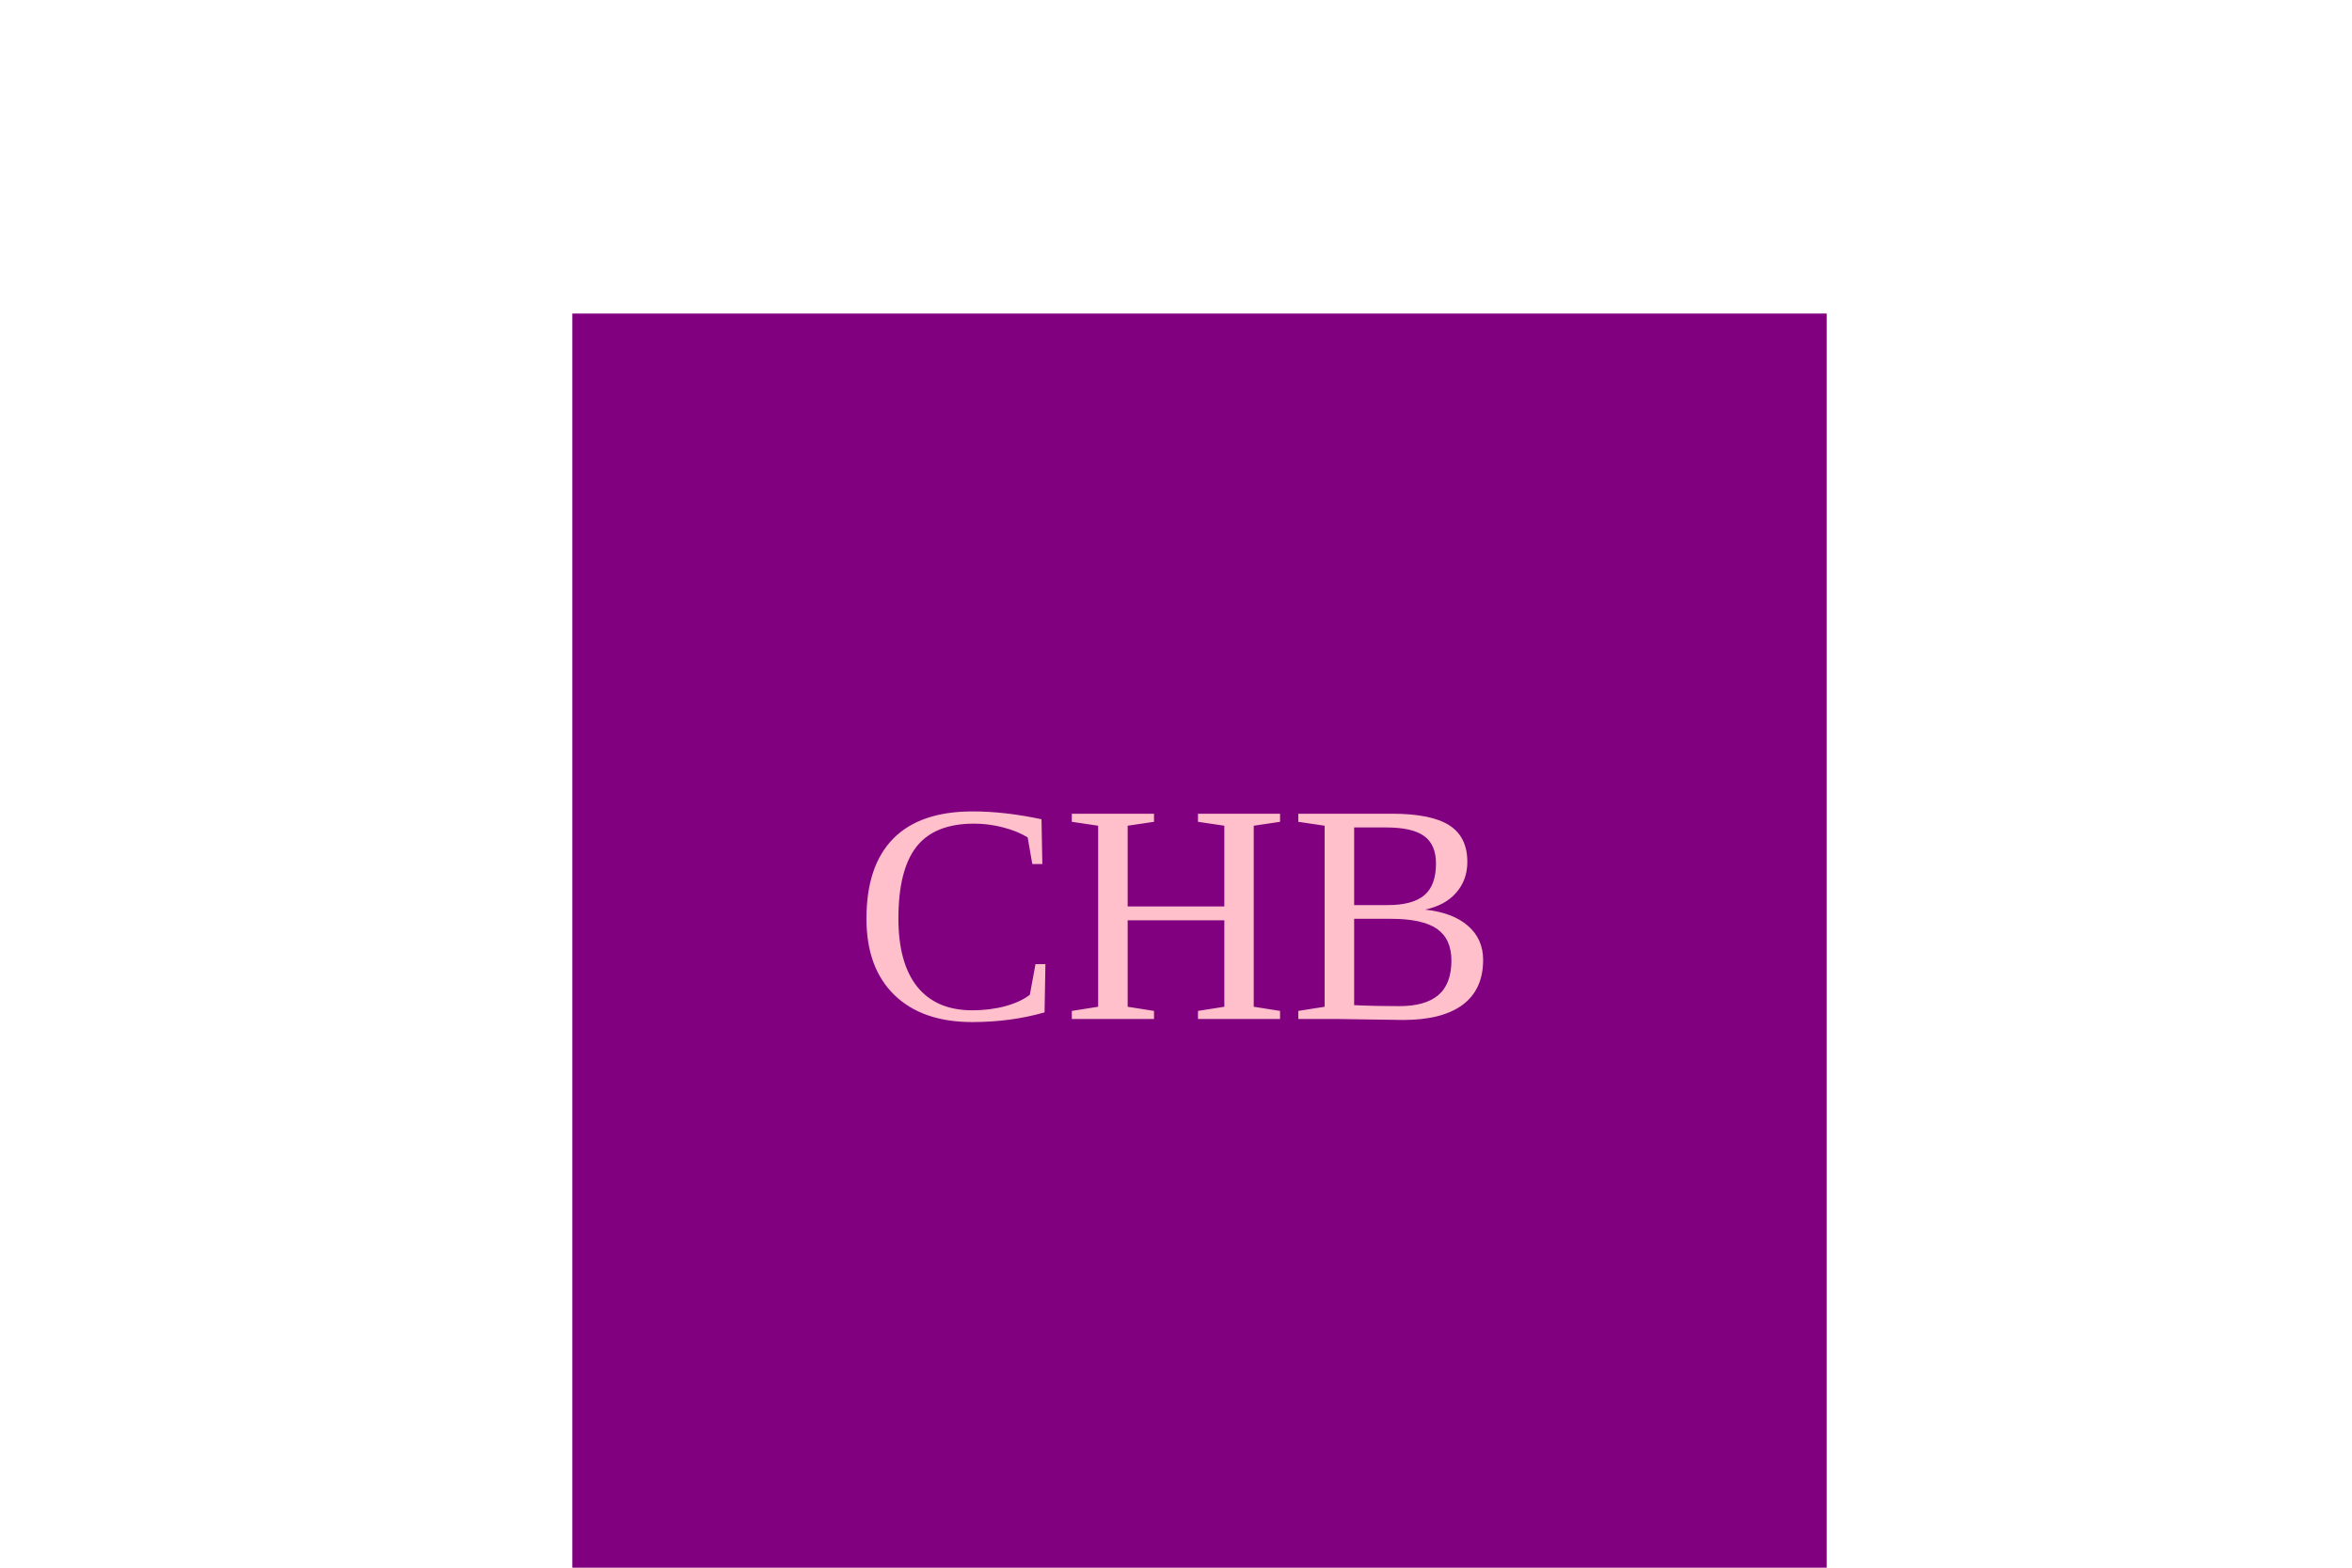
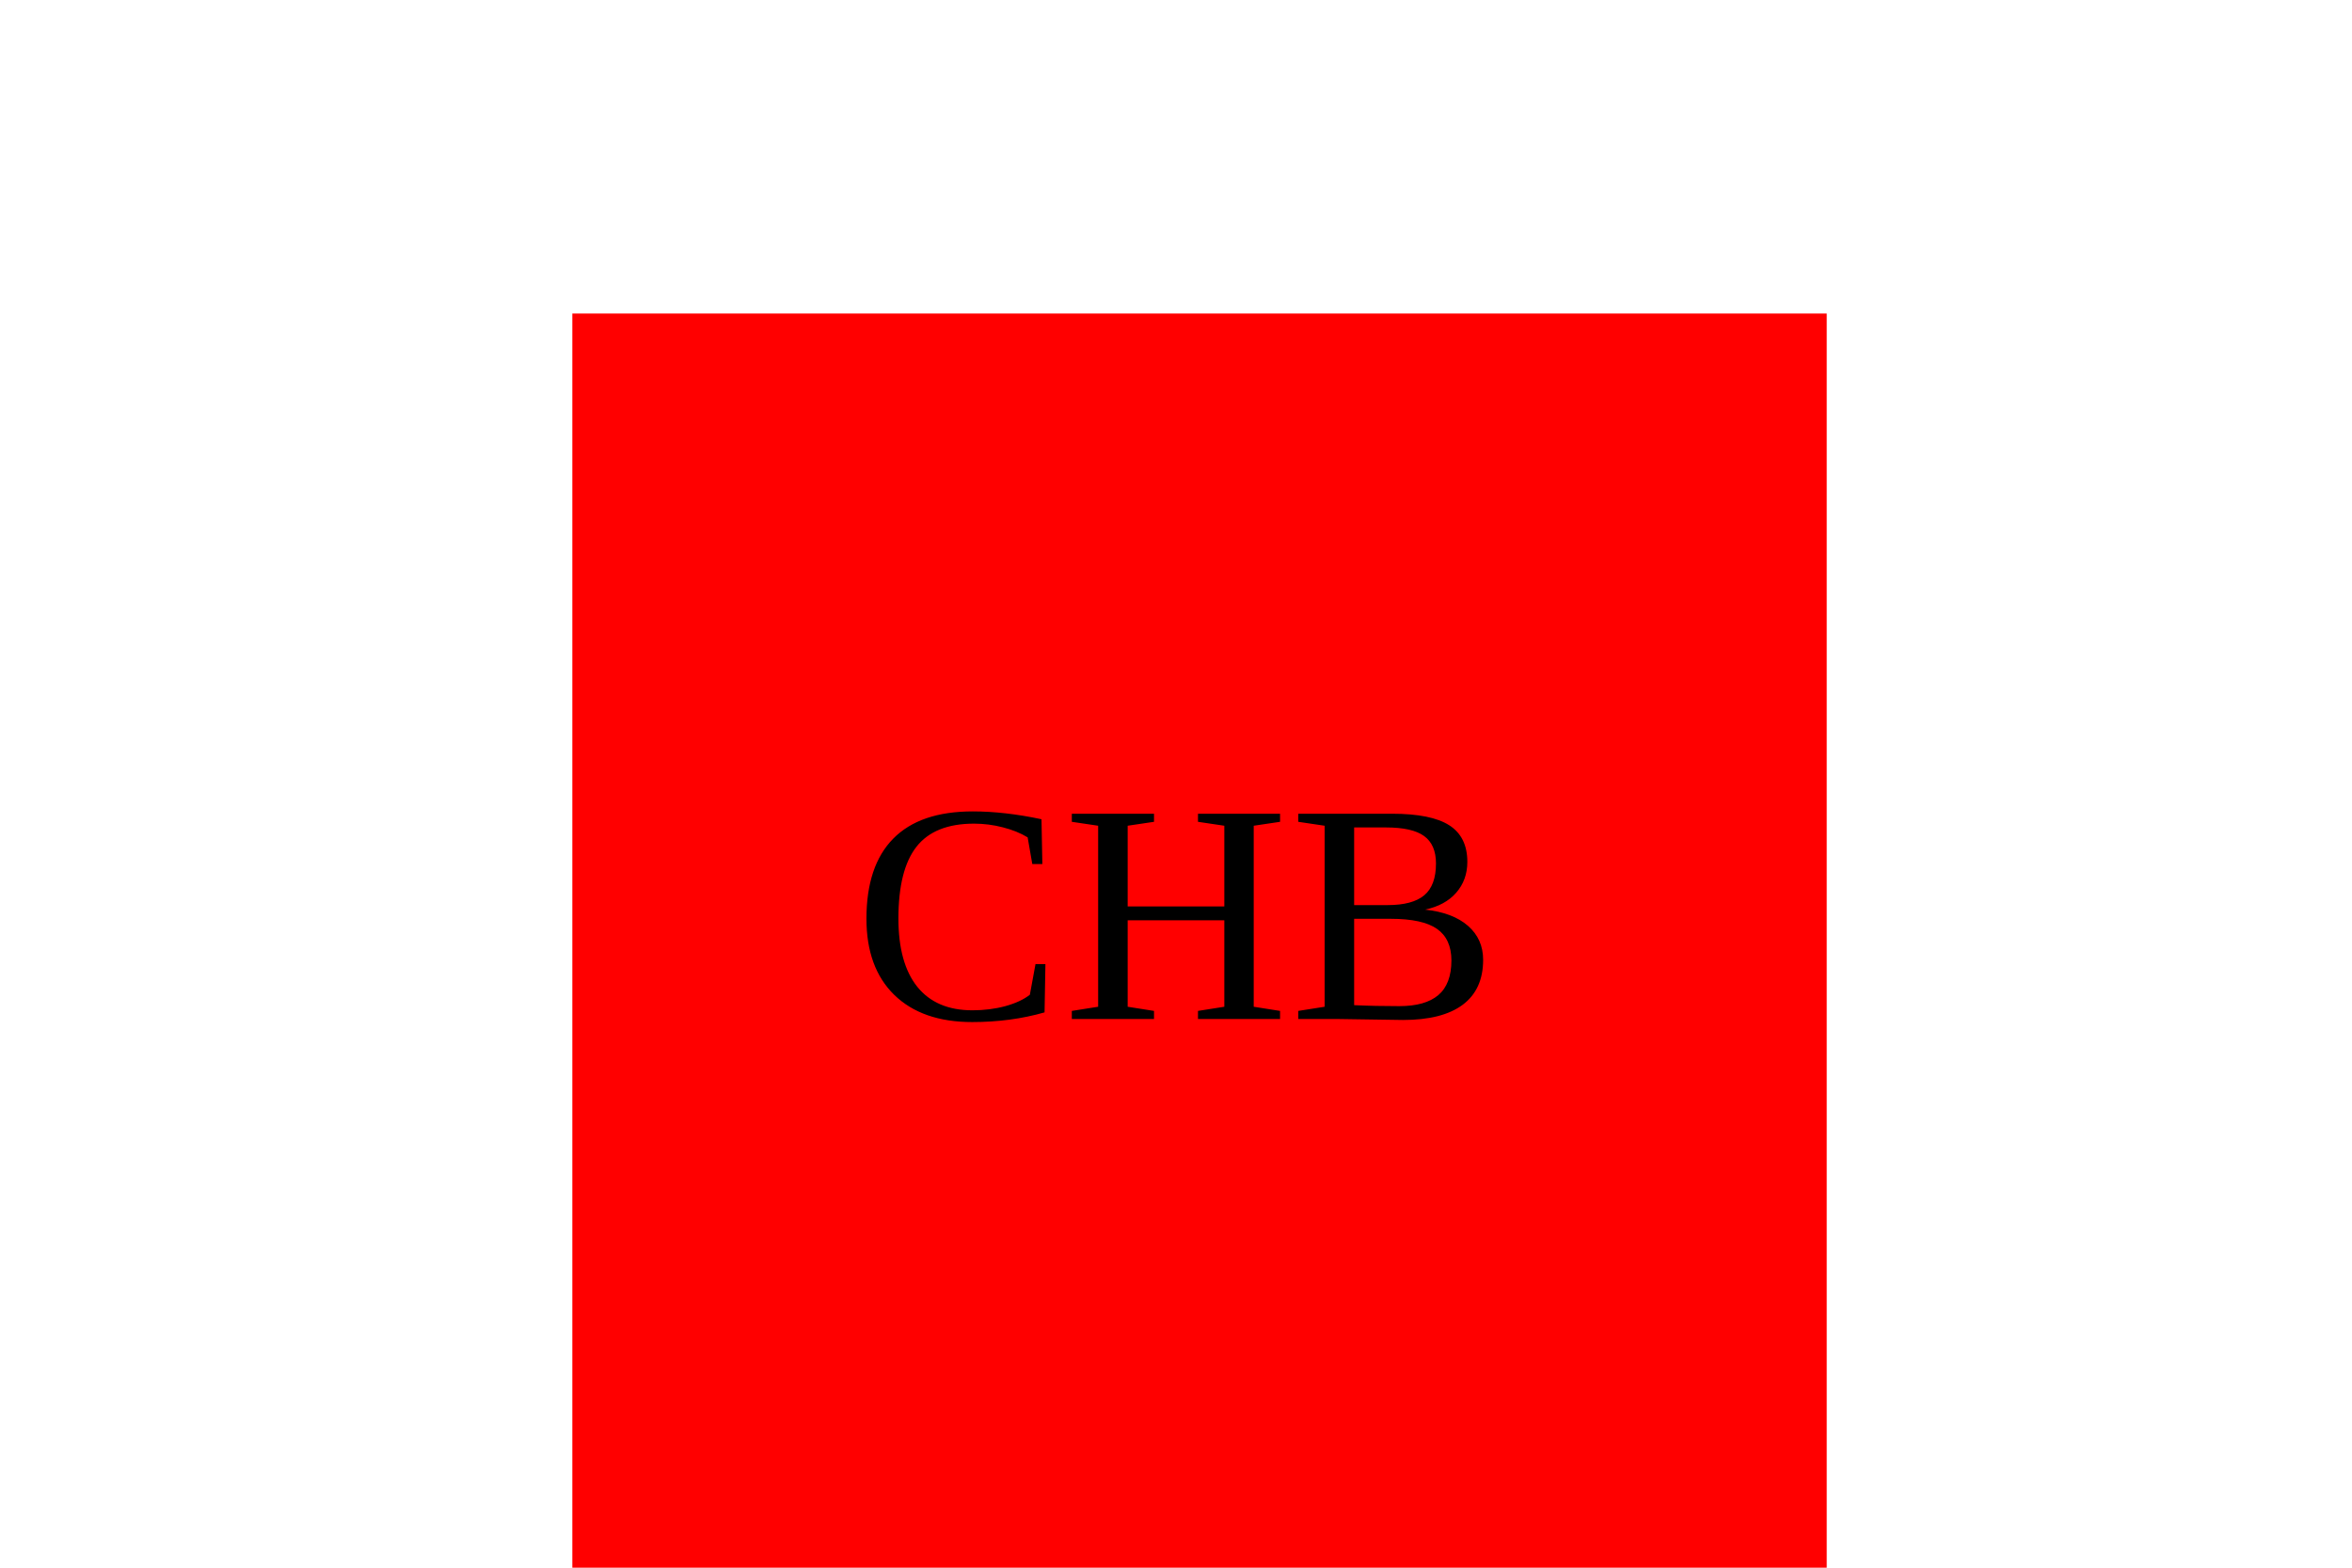
<svg xmlns="http://www.w3.org/2000/svg" version="1.1" width="300" height="200">
-   <g>Square<rect x="73" y="40" width="160" height="160" fill="purple" />
-     <text x="150" y="130" text-anchor="middle" font-size="40" fill="pink">CHB</text>
+   <g>Square<rect x="73" y="40" width="160" height="160" fill="red" />
+     <text x="150" y="130" text-anchor="middle" font-size="40" fill="black">CHB</text>
  </g>
</svg>
